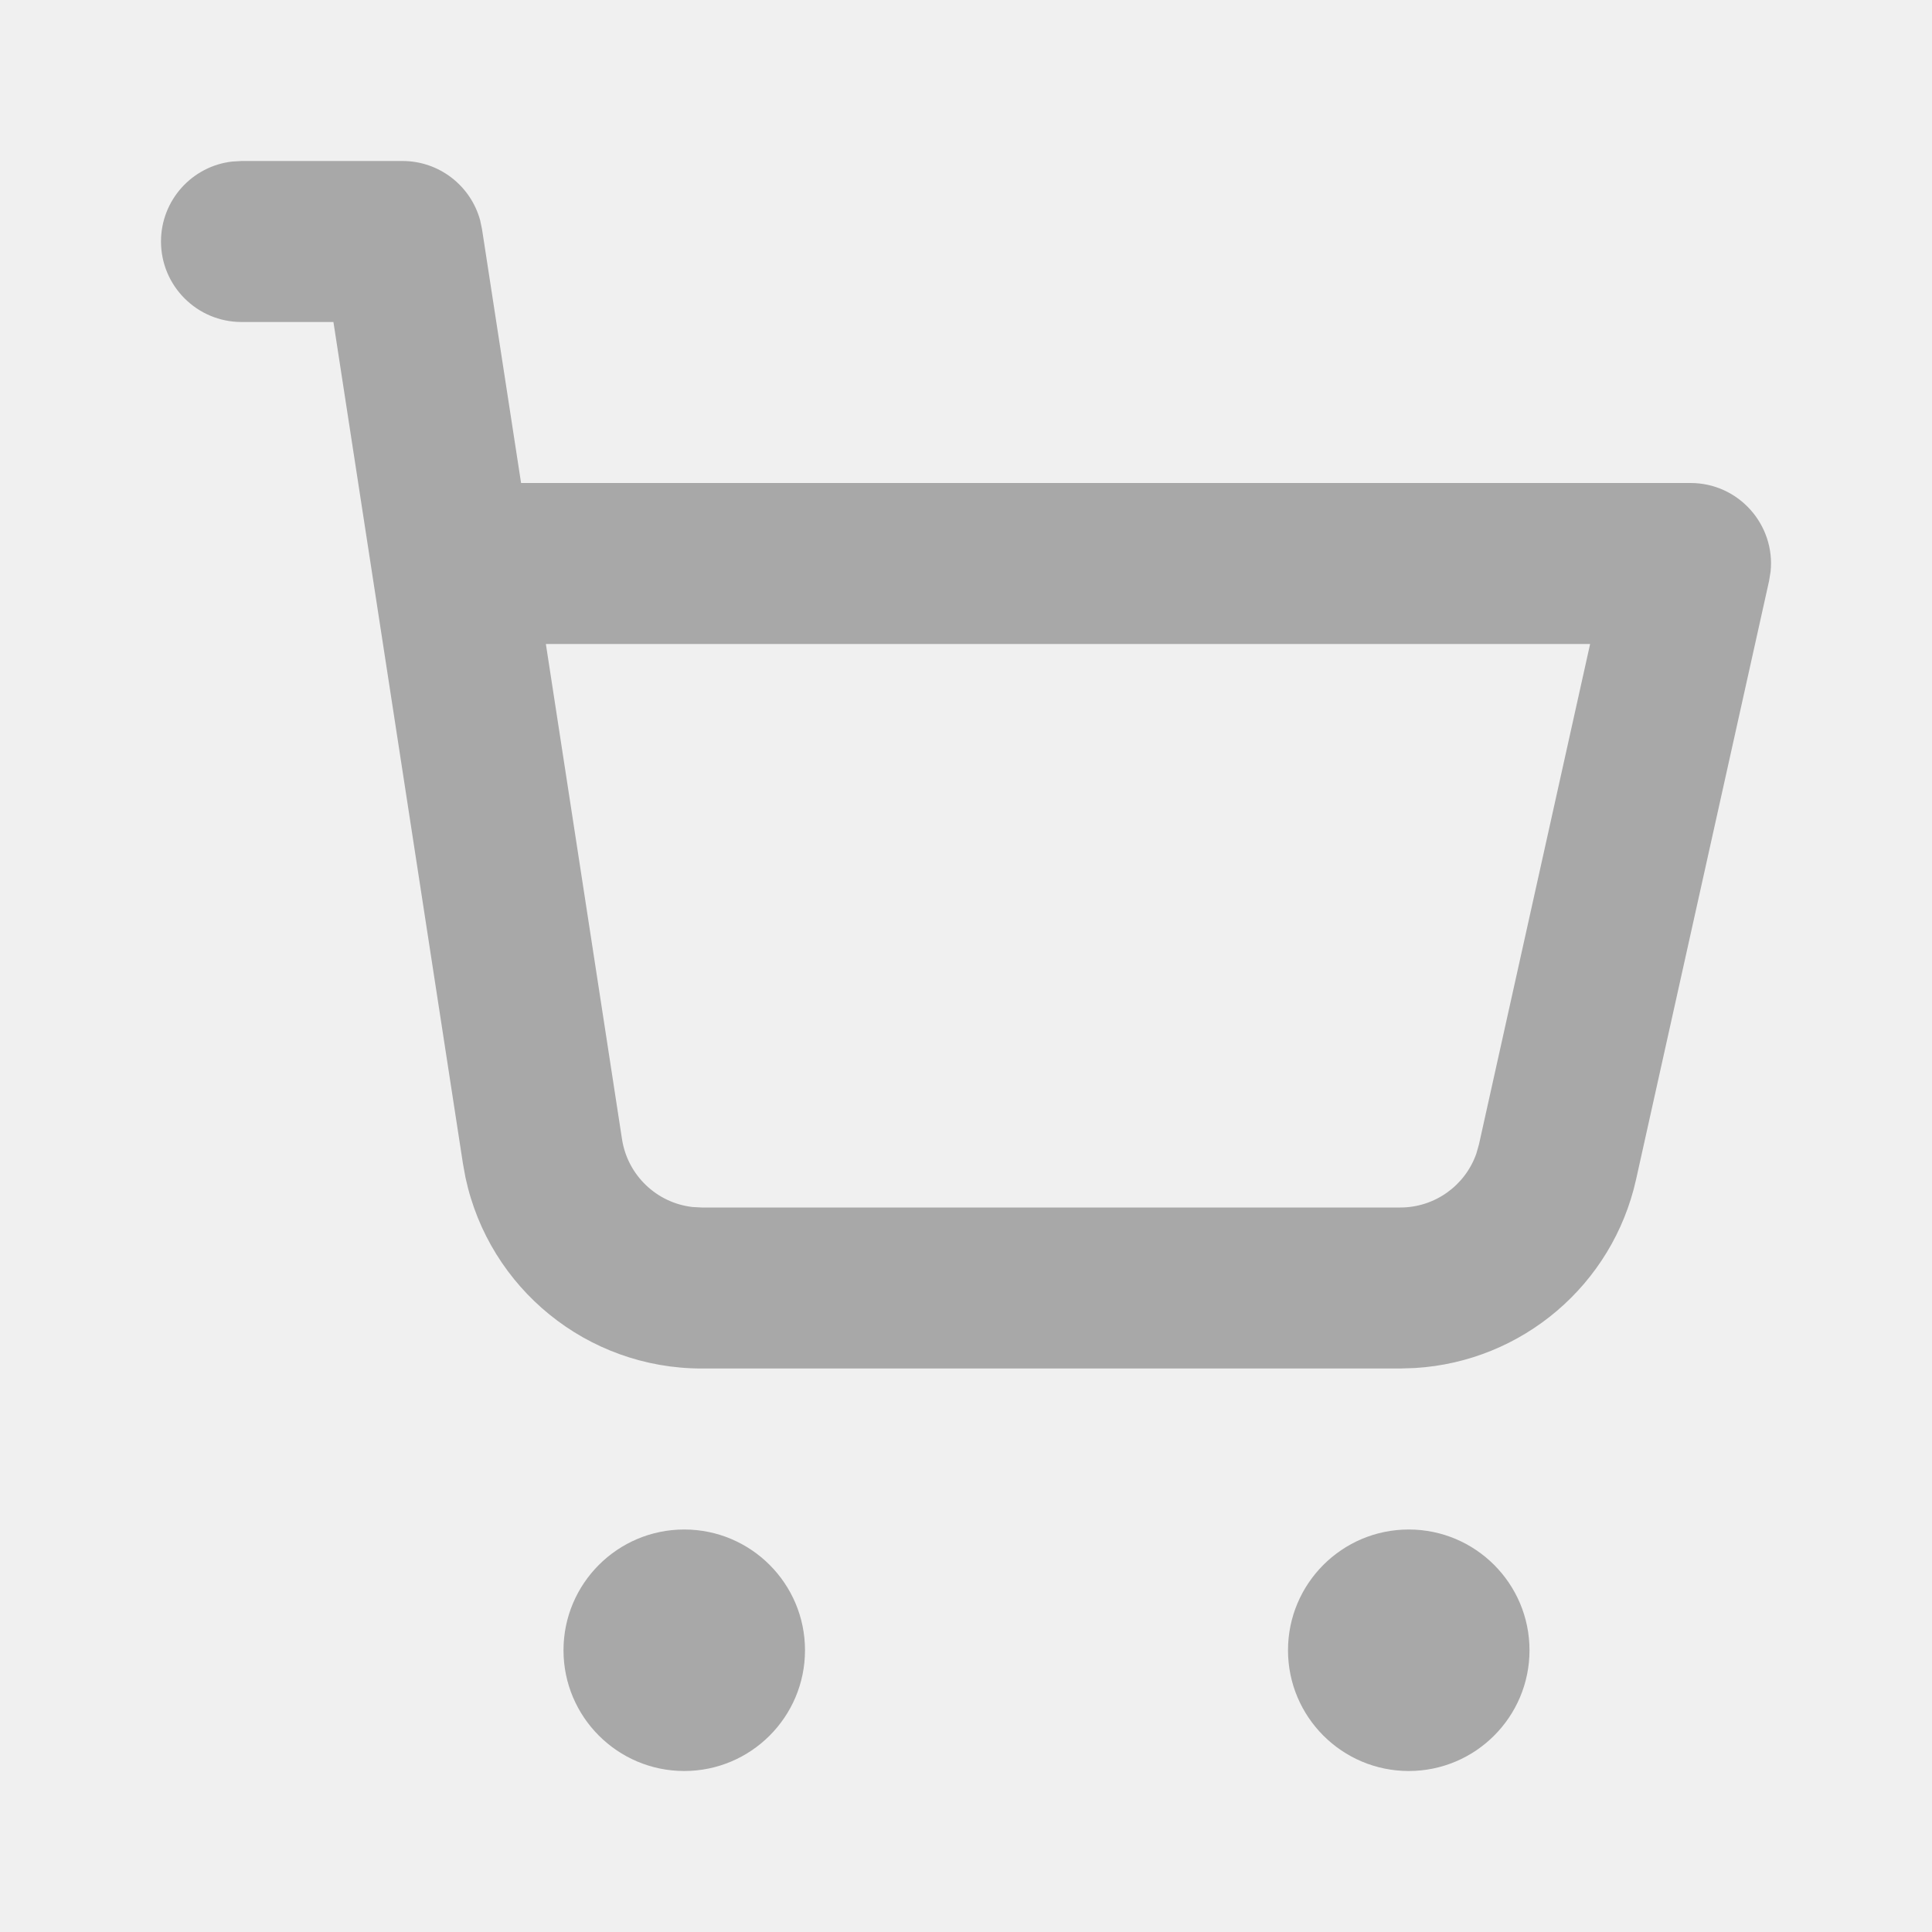
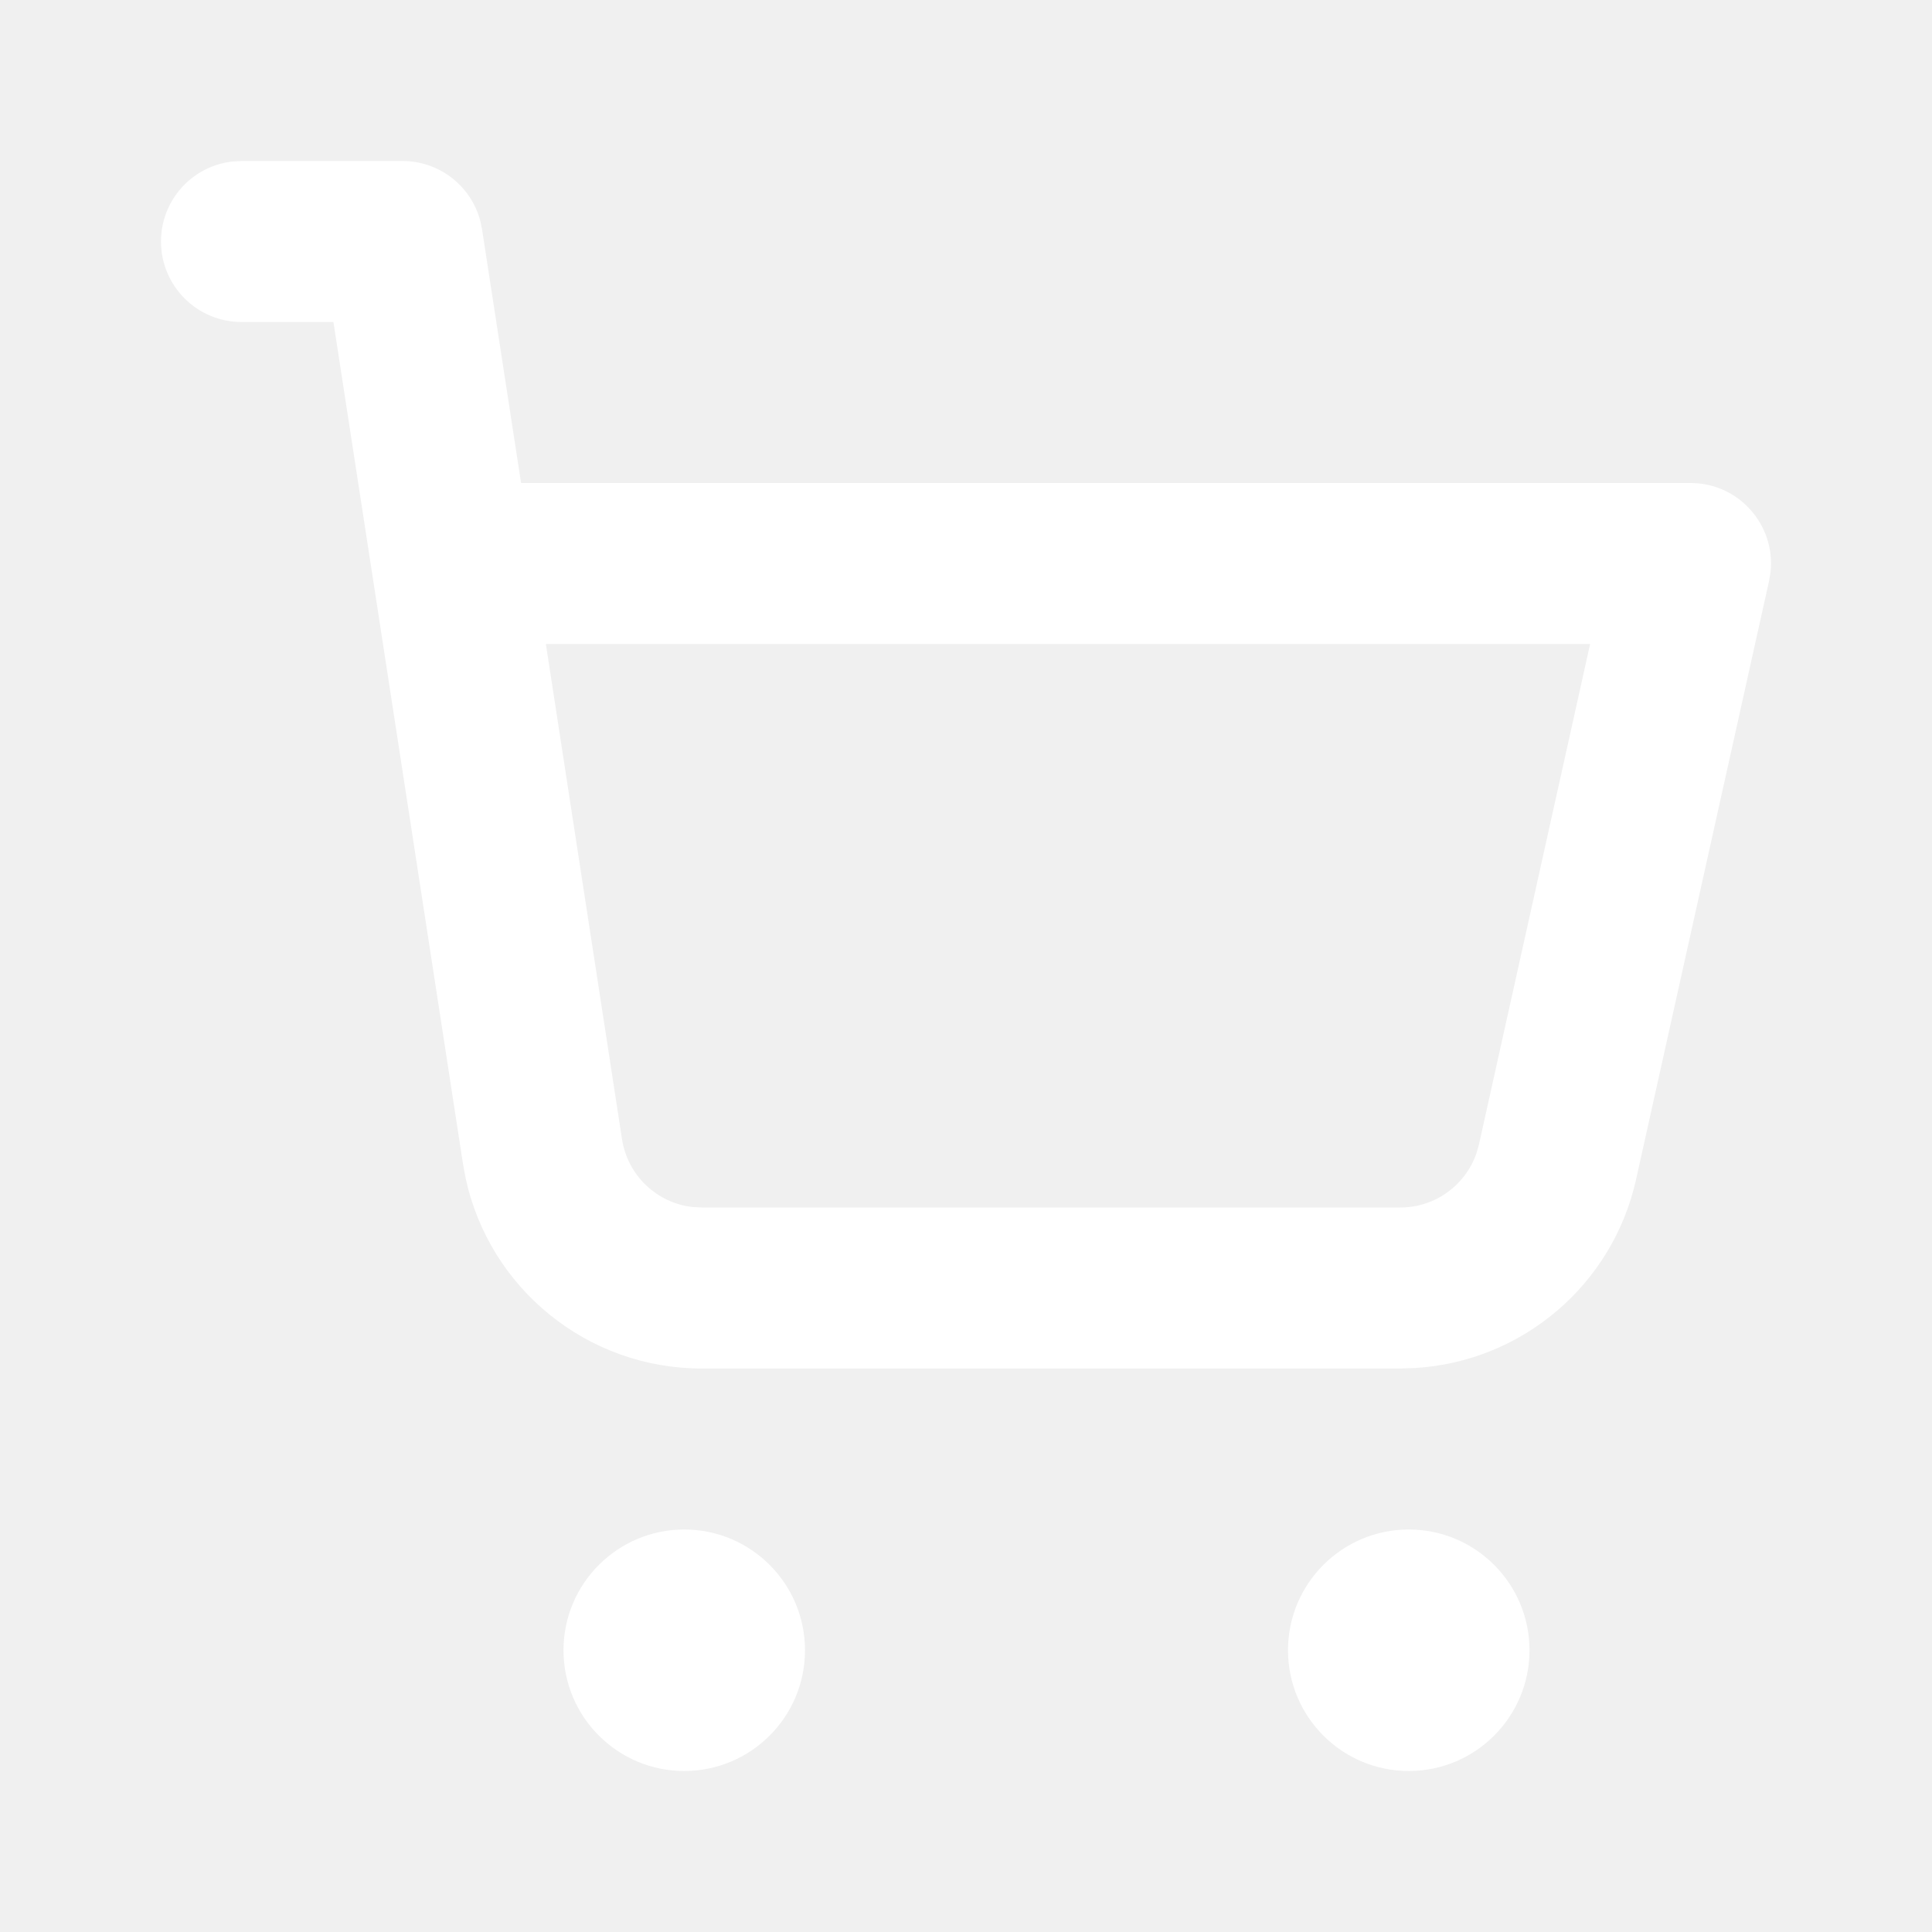
<svg xmlns="http://www.w3.org/2000/svg" width="24" height="24" viewBox="0 0 24 24" fill="none">
-   <path fill-rule="evenodd" clip-rule="evenodd" d="M8.5 19C9.328 19 10 19.672 10 20.5C10 21.328 9.328 22 8.5 22C7.672 22 7 21.328 7 20.5C7 19.672 7.672 19 8.5 19ZM17.5 19C18.328 19 19 19.672 19 20.5C19 21.328 18.328 22 17.5 22C16.672 22 16 21.328 16 20.5C16 19.672 16.672 19 17.5 19ZM3 2H5C5.456 2 5.848 2.307 5.965 2.738L5.988 2.848L6.473 6H21C21.6 6 22.055 6.521 21.995 7.1L21.976 7.217L20.324 14.651C20.032 15.964 18.906 16.914 17.578 16.994L17.396 17H8.716C7.294 17 6.077 16.004 5.783 14.63L5.751 14.456L4.142 4H3C2.448 4 2 3.552 2 3C2 2.487 2.386 2.064 2.883 2.007L3 2H5H3ZM19.753 8H6.781L7.727 14.152C7.797 14.602 8.16 14.944 8.603 14.994L8.716 15H17.396C17.825 15 18.202 14.726 18.34 14.329L18.372 14.217L19.753 8Z" fill="#A8A8A8" />
+   <path fill-rule="evenodd" clip-rule="evenodd" d="M8.5 19C9.328 19 10 19.672 10 20.5C10 21.328 9.328 22 8.5 22C7.672 22 7 21.328 7 20.5C7 19.672 7.672 19 8.5 19ZM17.5 19C18.328 19 19 19.672 19 20.5C19 21.328 18.328 22 17.5 22C16.672 22 16 21.328 16 20.5C16 19.672 16.672 19 17.5 19ZM3 2H5C5.456 2 5.848 2.307 5.965 2.738L5.988 2.848L6.473 6H21C21.6 6 22.055 6.521 21.995 7.1L21.976 7.217L20.324 14.651C20.032 15.964 18.906 16.914 17.578 16.994L17.396 17H8.716C7.294 17 6.077 16.004 5.783 14.63L5.751 14.456L4.142 4H3C2.448 4 2 3.552 2 3C2 2.487 2.386 2.064 2.883 2.007L3 2H5H3ZM19.753 8H6.781L7.727 14.152C7.797 14.602 8.16 14.944 8.603 14.994L8.716 15H17.396C17.825 15 18.202 14.726 18.34 14.329L18.372 14.217L19.753 8Z" fill="#ffffff" />
</svg>
